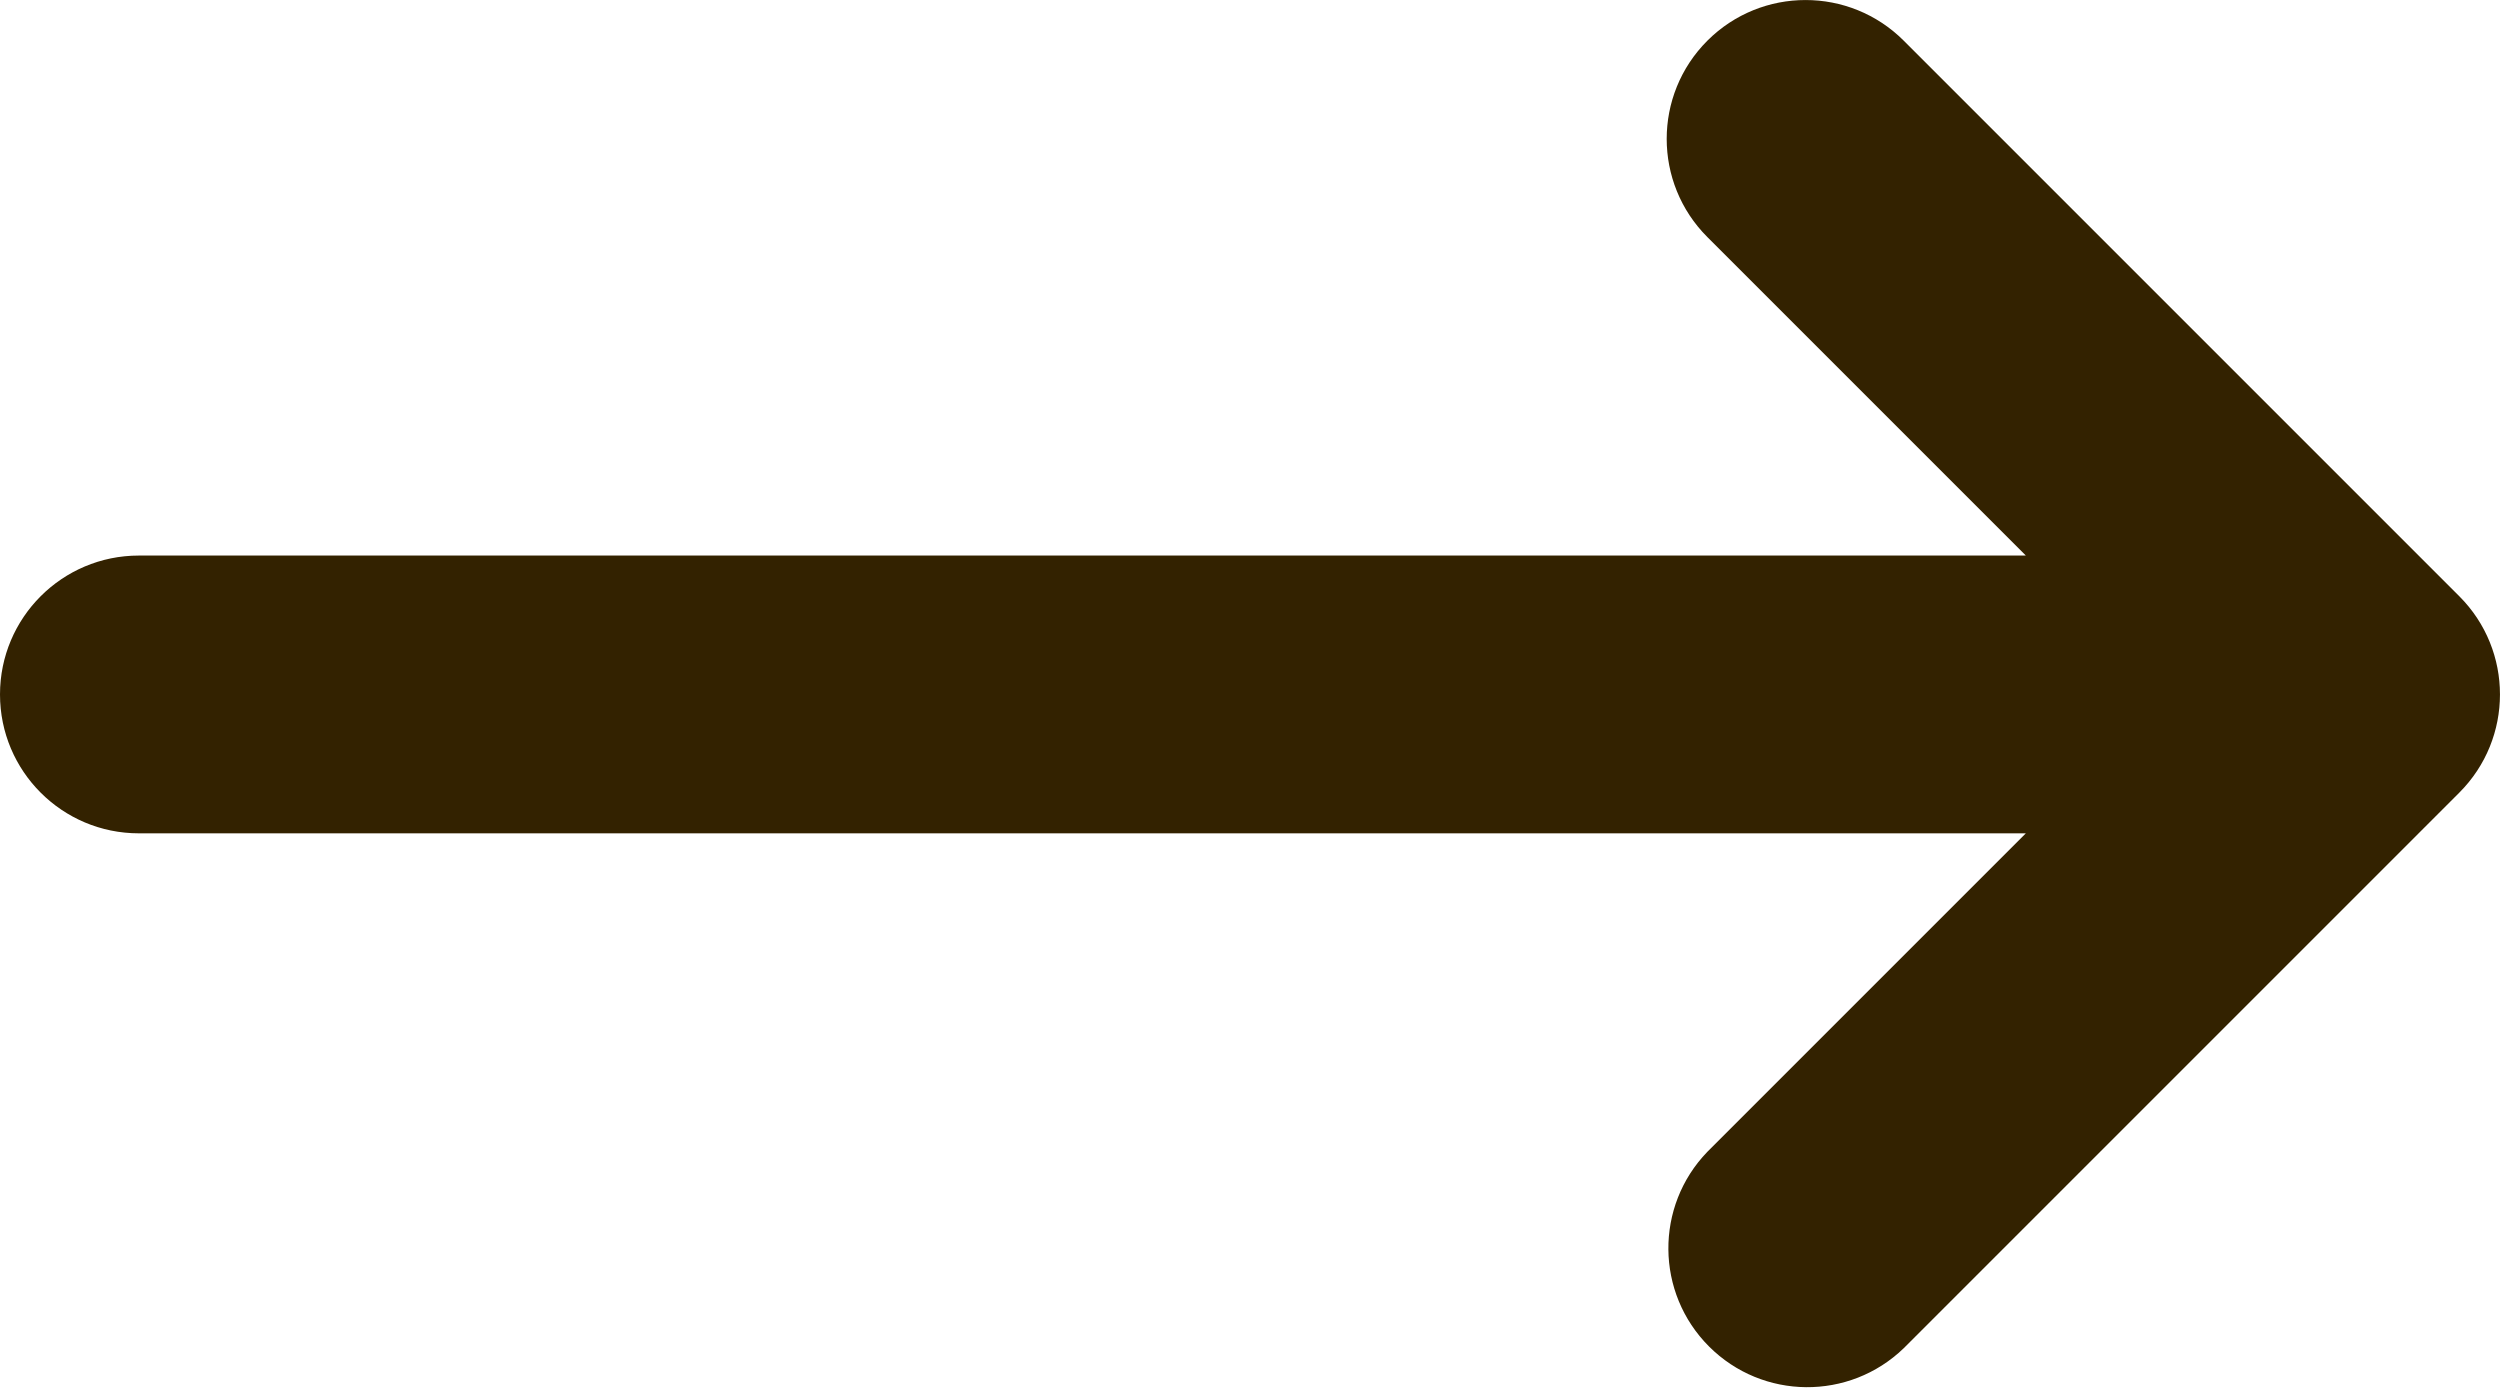
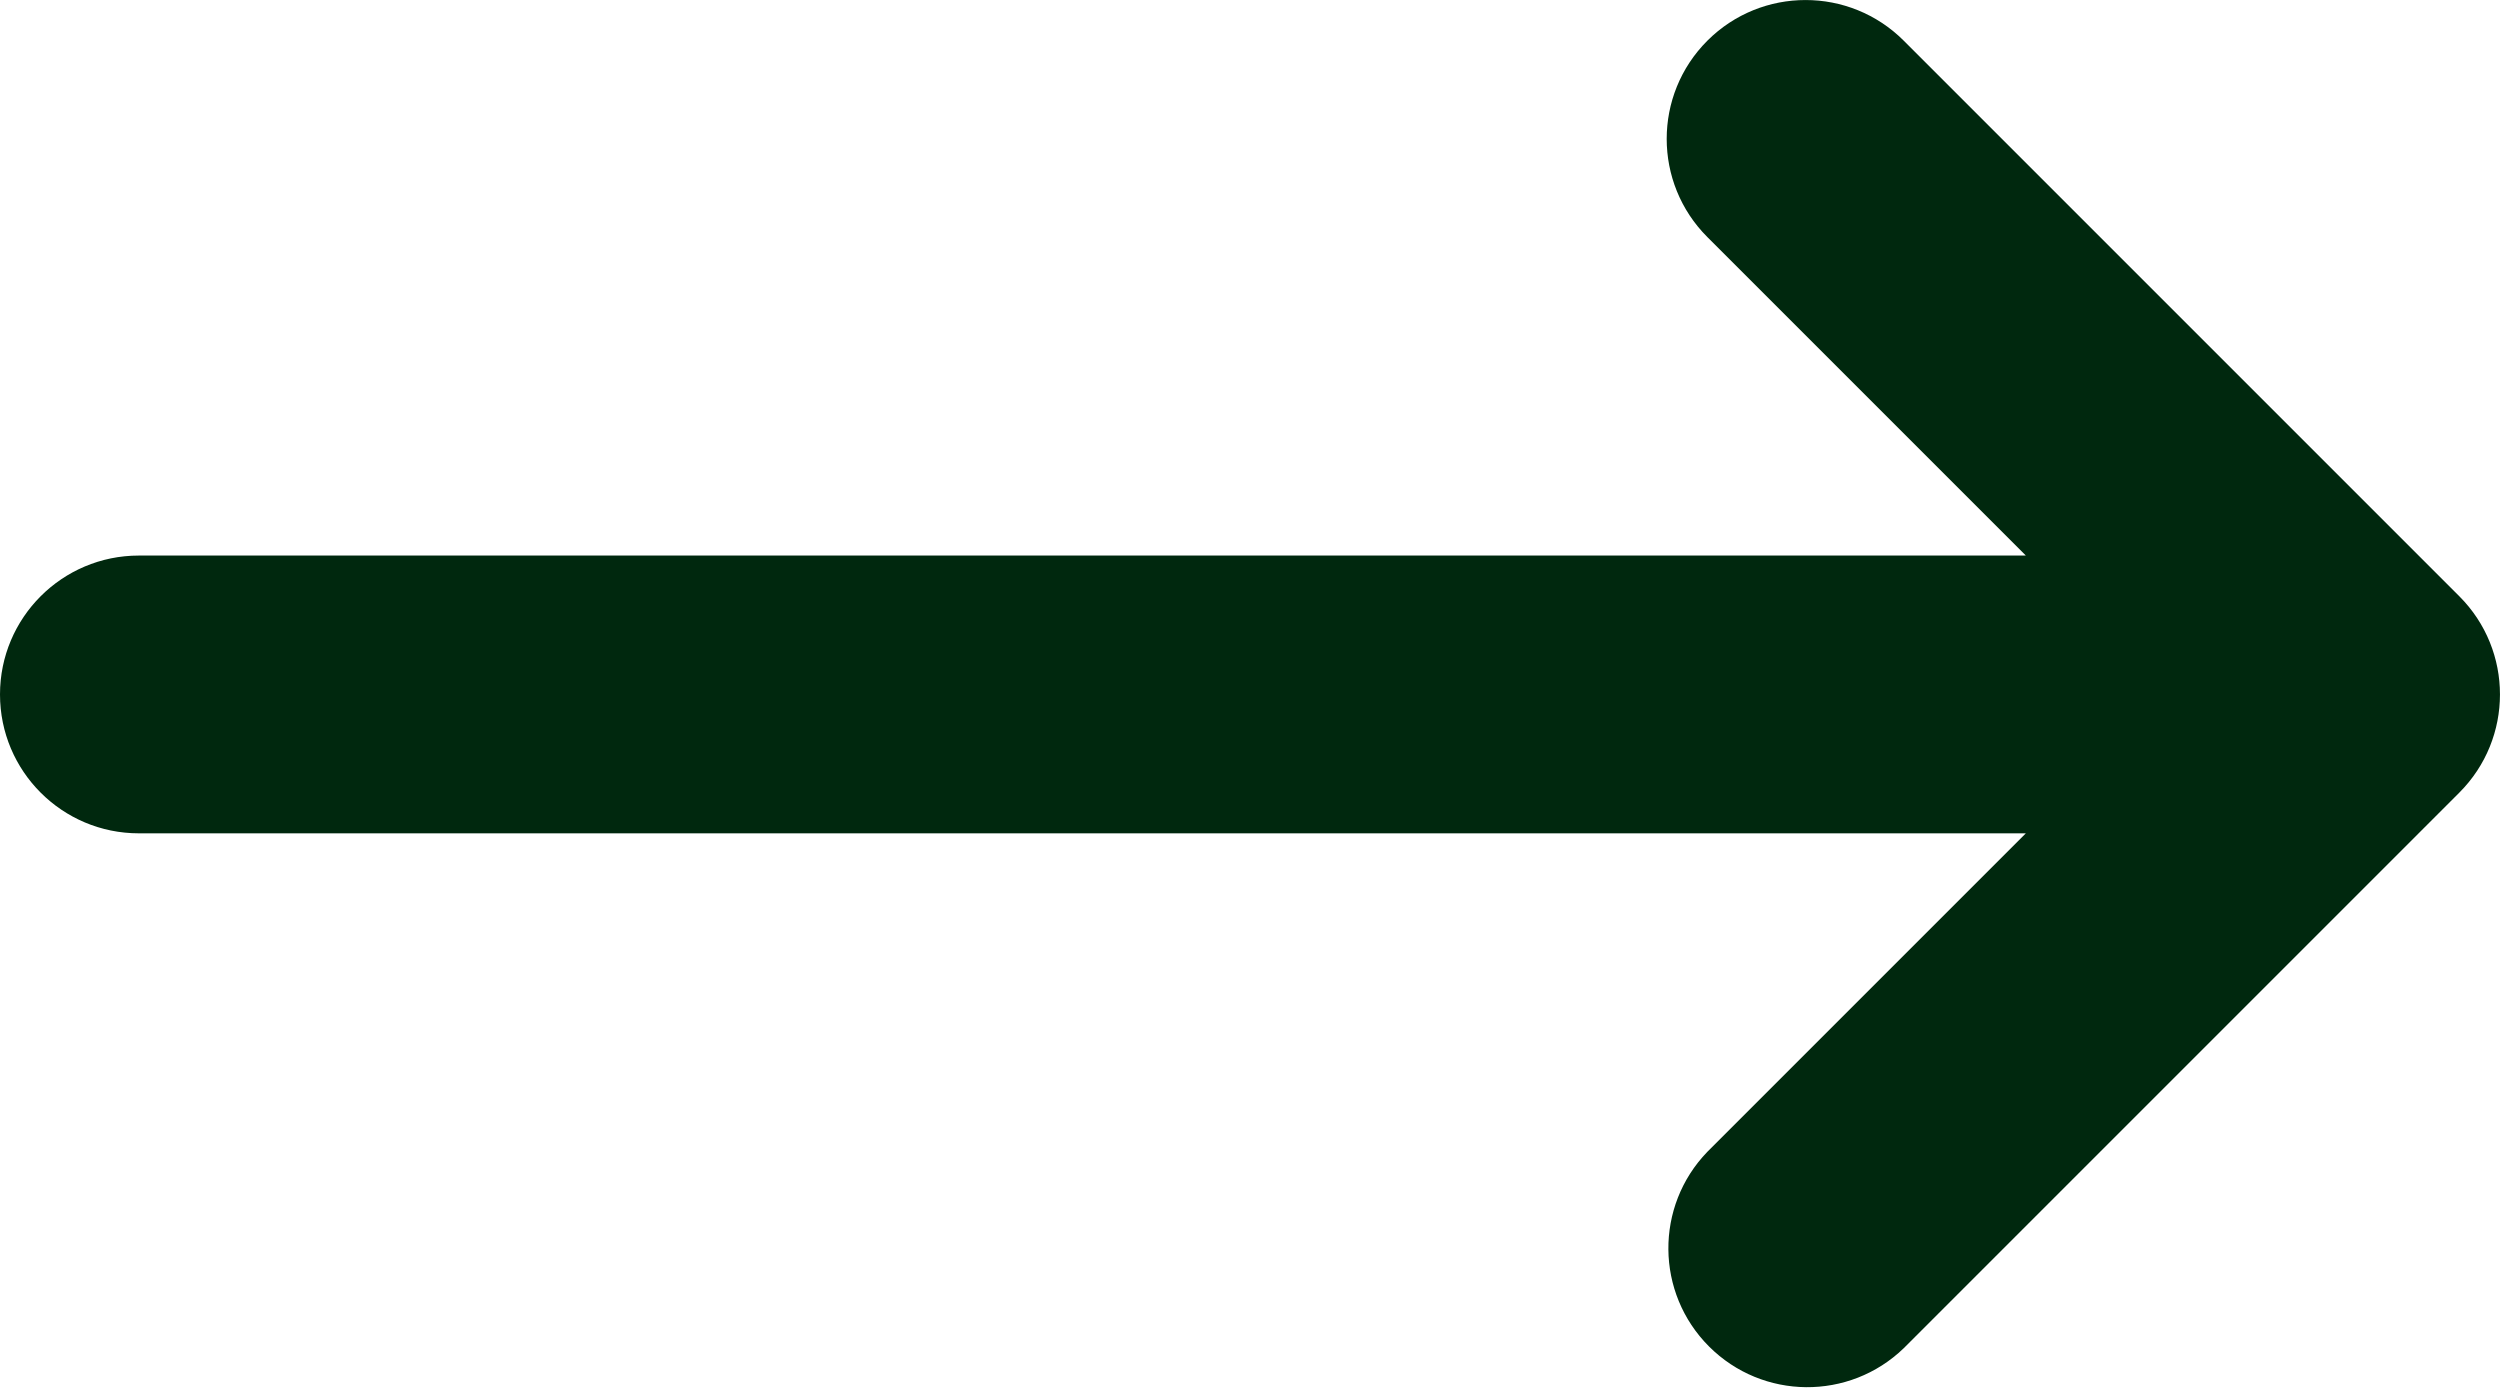
<svg xmlns="http://www.w3.org/2000/svg" width="18" height="10" fill="none">
-   <path fill-rule="evenodd" clip-rule="evenodd" d="M12.293.293a1 1 0 0 1 1.414 0l4 4a1 1 0 0 1 0 1.414l-4 4a1 1 0 0 1-1.414-1.414L14.586 6H1a1 1 0 0 1 0-2h13.586l-2.293-2.293a1 1 0 0 1 0-1.414Z" fill="#320" />
+   <path fill-rule="evenodd" clip-rule="evenodd" d="M12.293.293a1 1 0 0 1 1.414 0l4 4a1 1 0 0 1 0 1.414l-4 4a1 1 0 0 1-1.414-1.414L14.586 6H1a1 1 0 0 1 0-2h13.586l-2.293-2.293a1 1 0 0 1 0-1.414Z" fill="#00280E" />
</svg>
